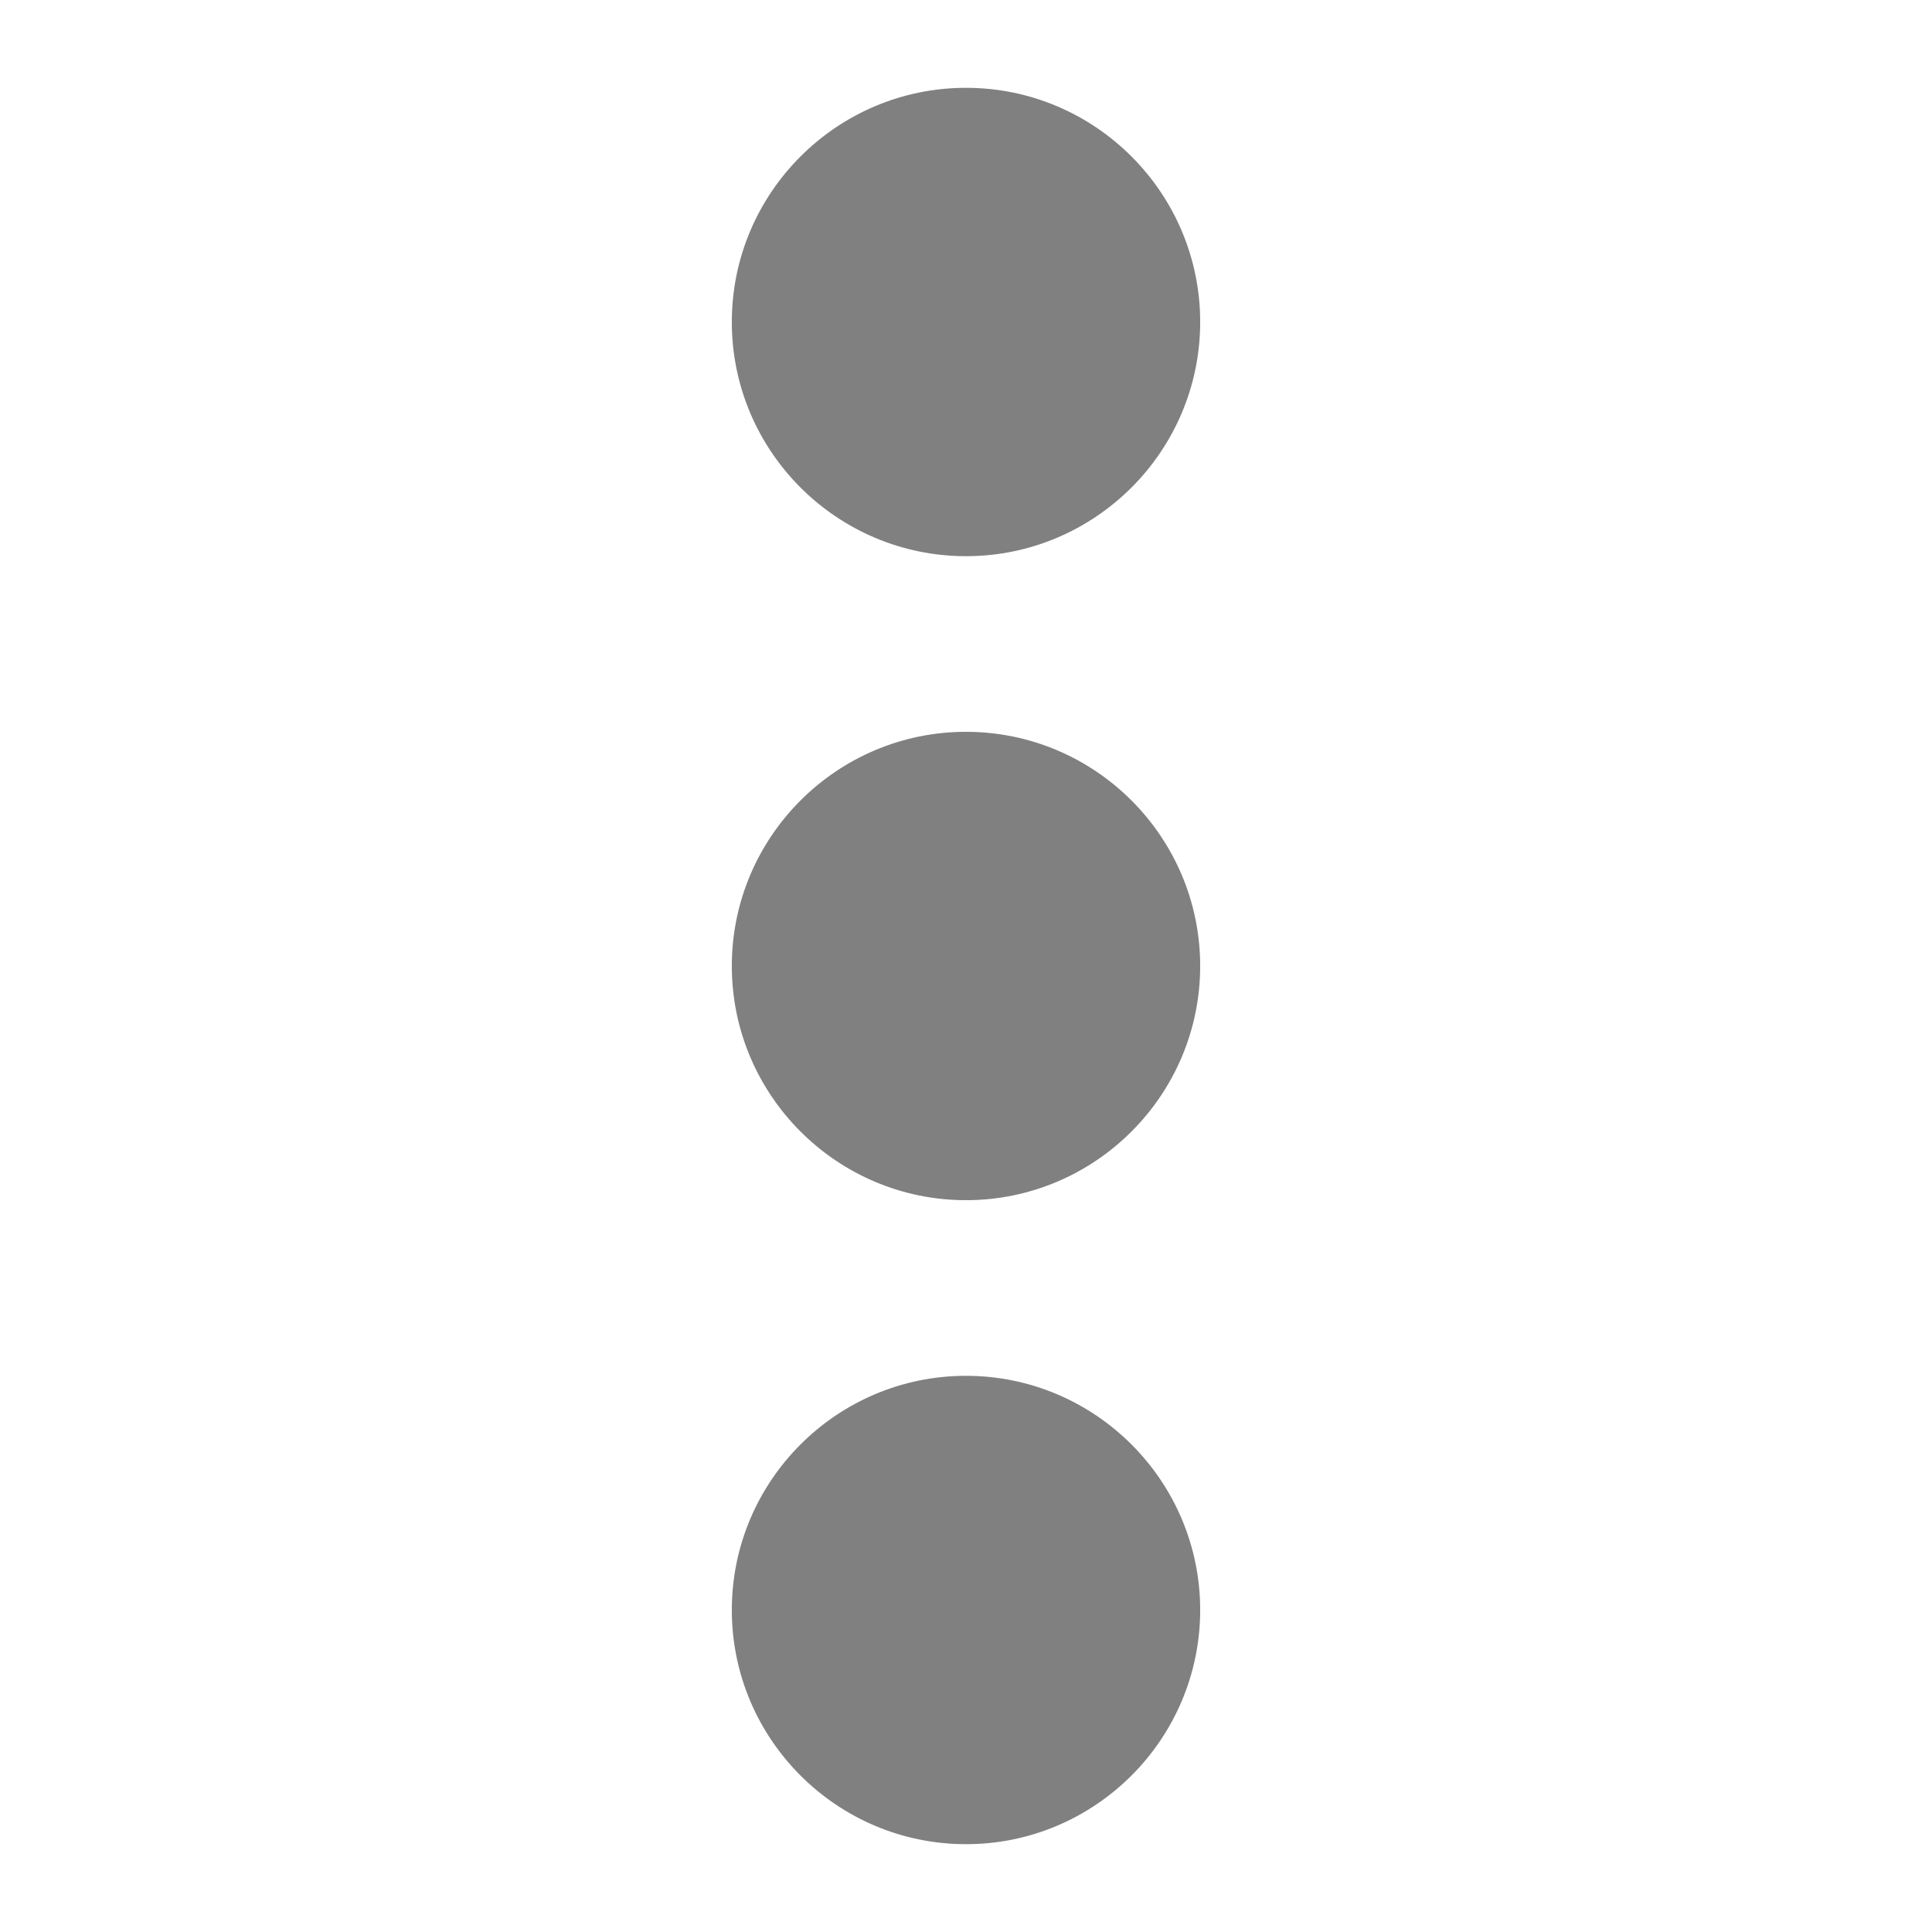
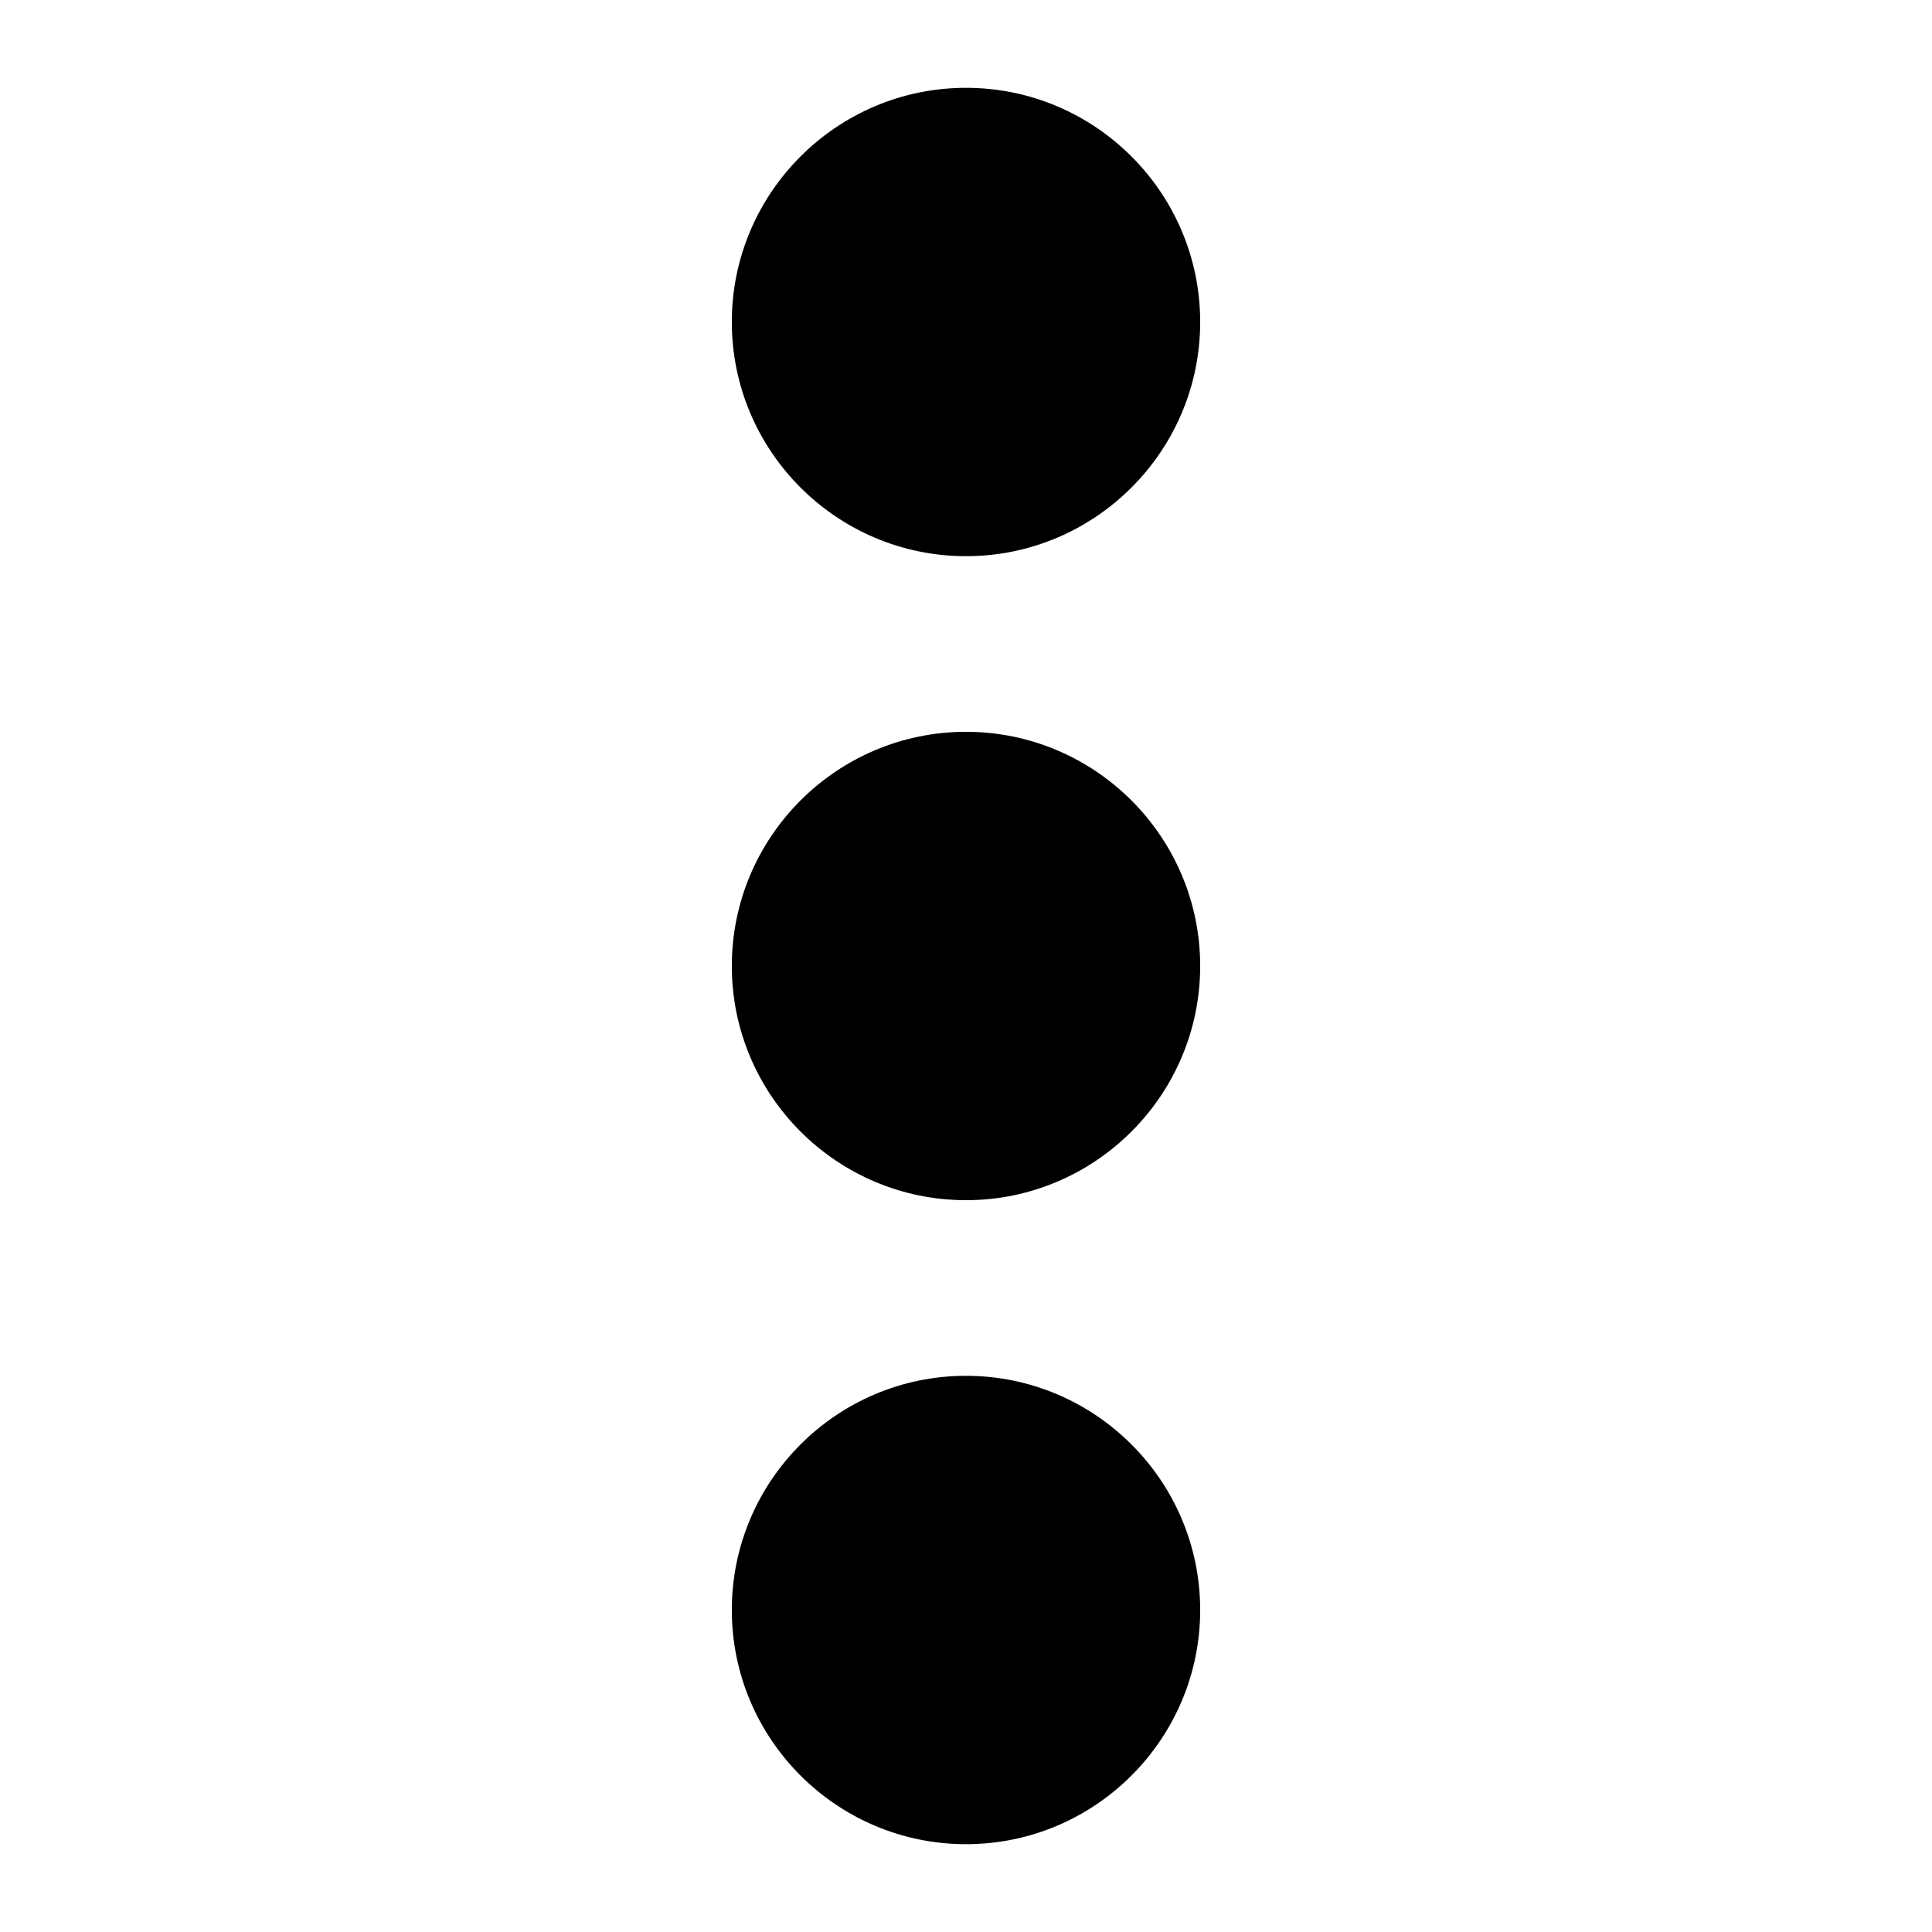
- <svg class="fill" fill="gray" viewBox="-3 -3 66.00 66.00">
+ <svg class="fill" fill="currentColor" viewBox="-3 -3 66.00 66.00">
  <path d="M30,16c4.411,0,8-3.589,8-8s-3.589-8-8-8s-8,3.589-8,8S25.589,16,30,16z" />
  <path d="M30,44c-4.411,0-8,3.589-8,8s3.589,8,8,8s8-3.589,8-8S34.411,44,30,44z" />
  <path d="M30,22c-4.411,0-8,3.589-8,8s3.589,8,8,8s8-3.589,8-8S34.411,22,30,22z" />
</svg>
